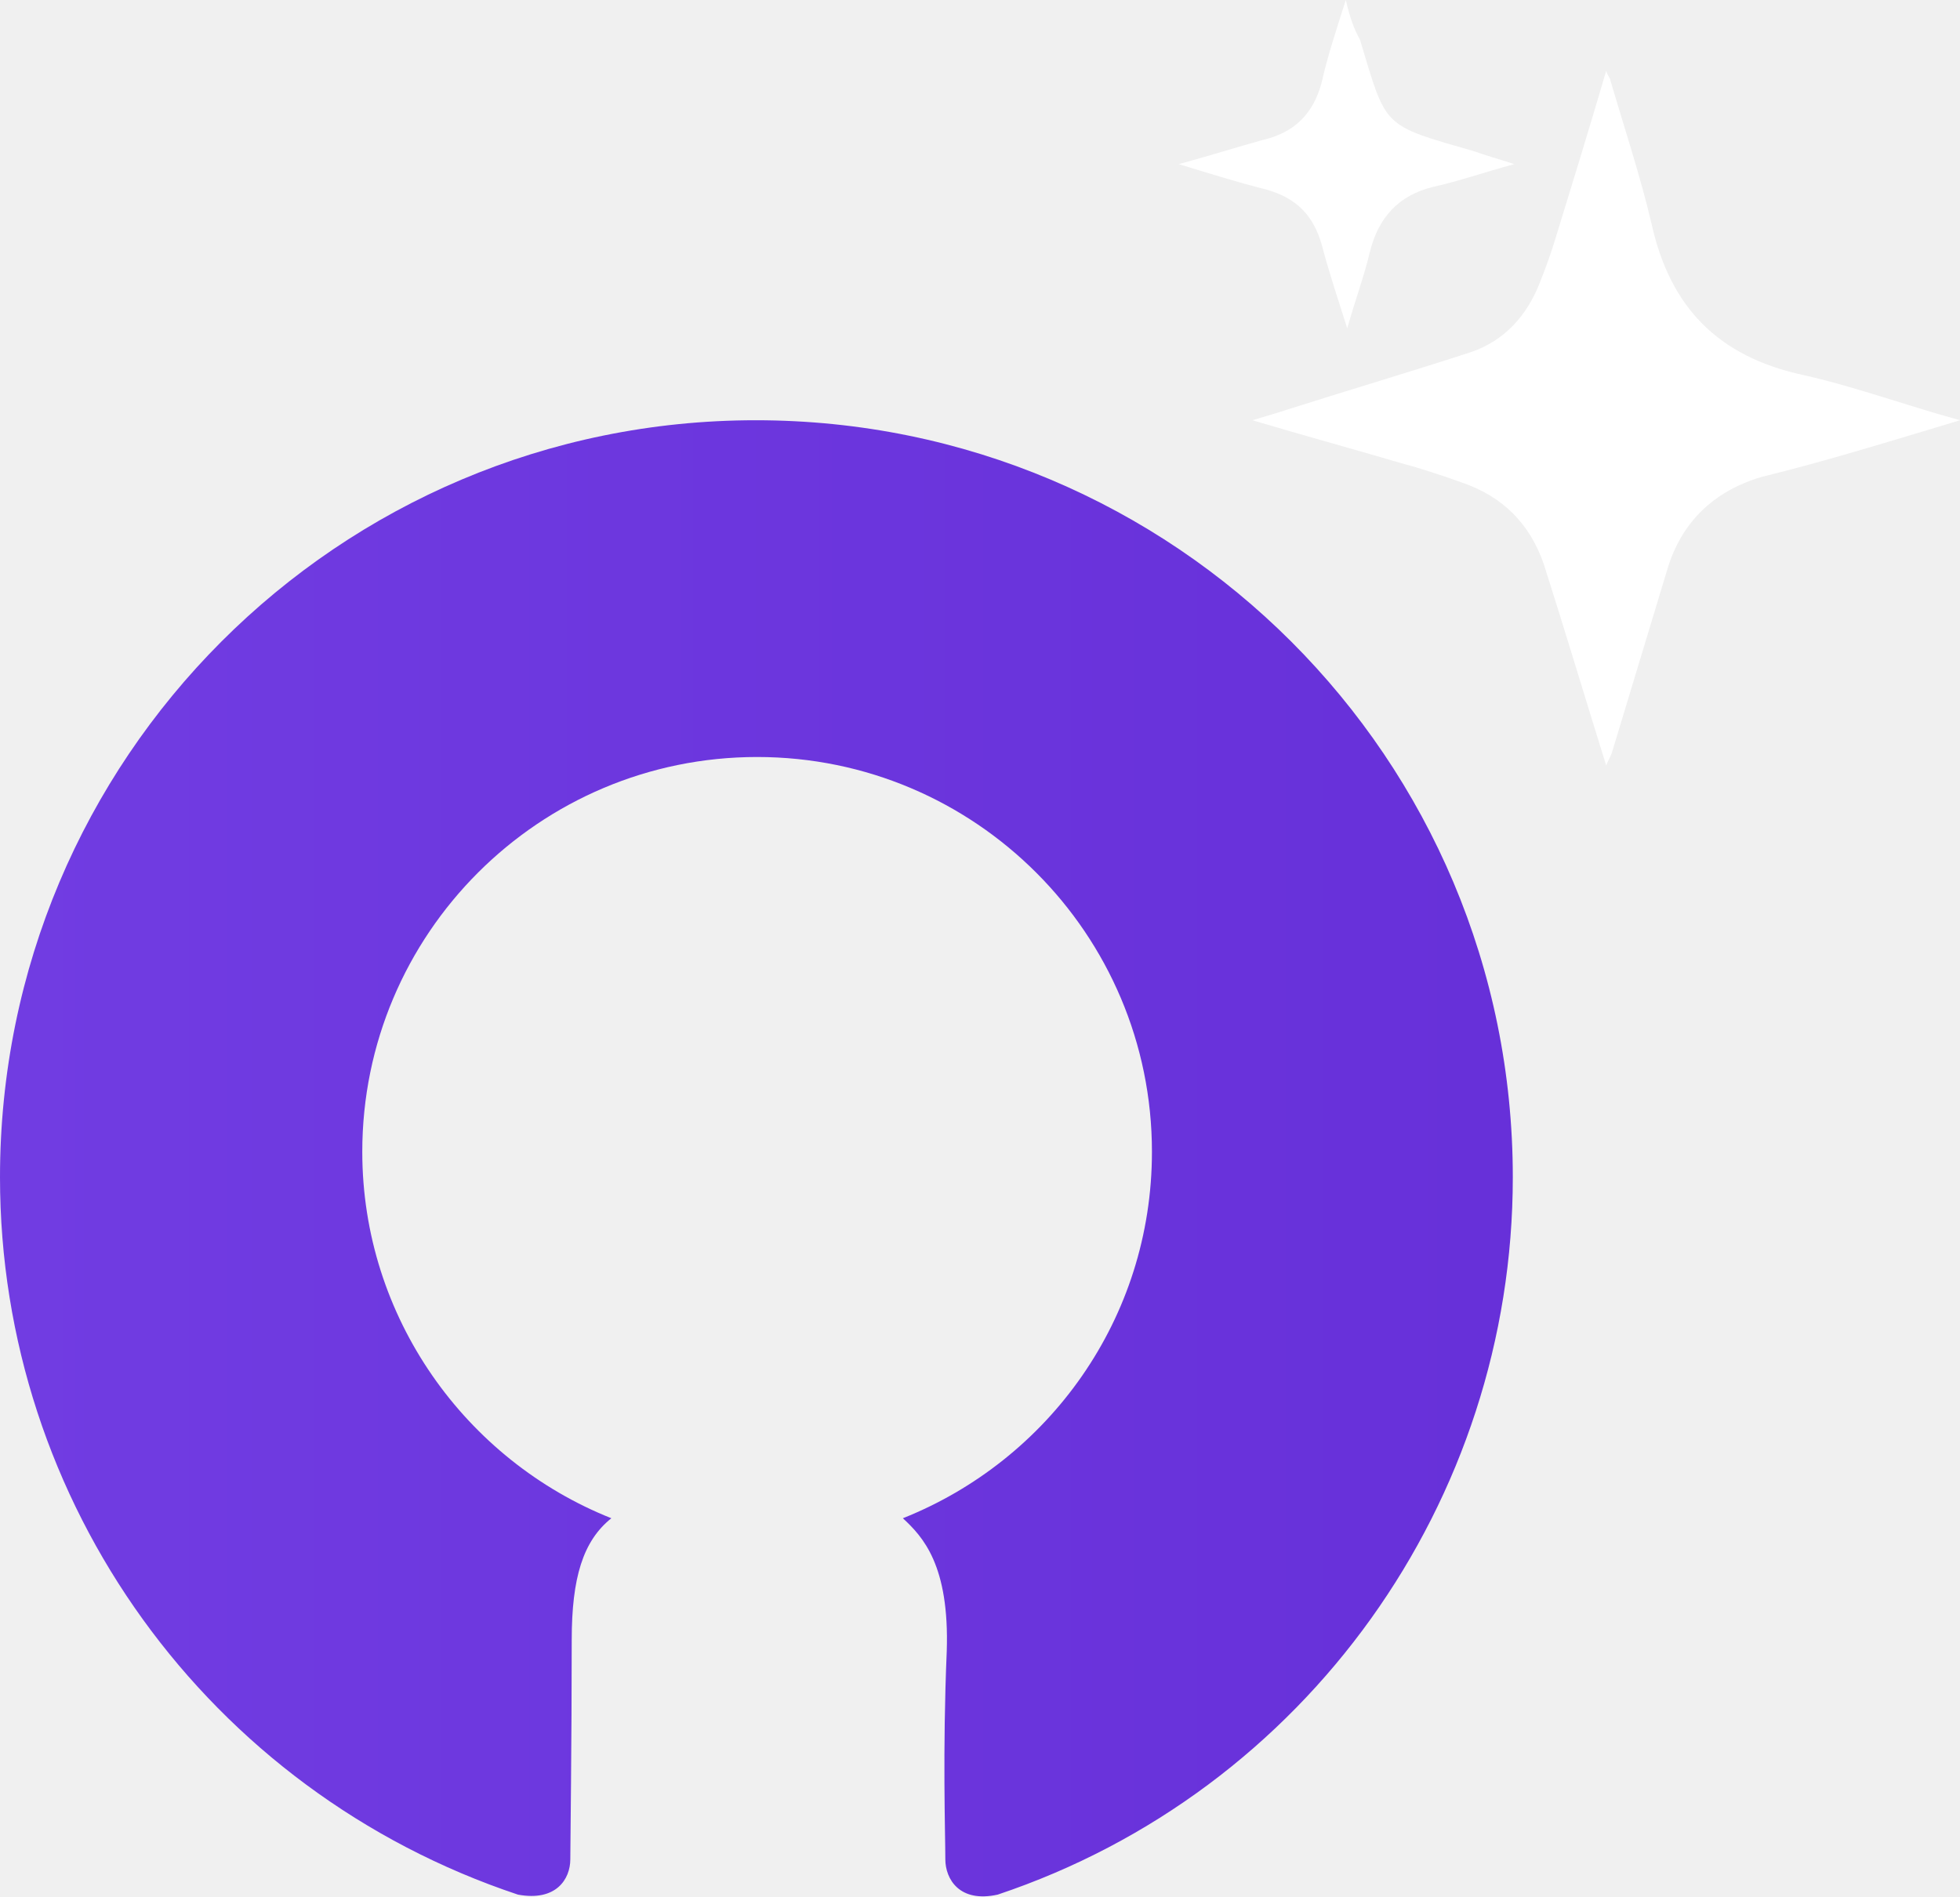
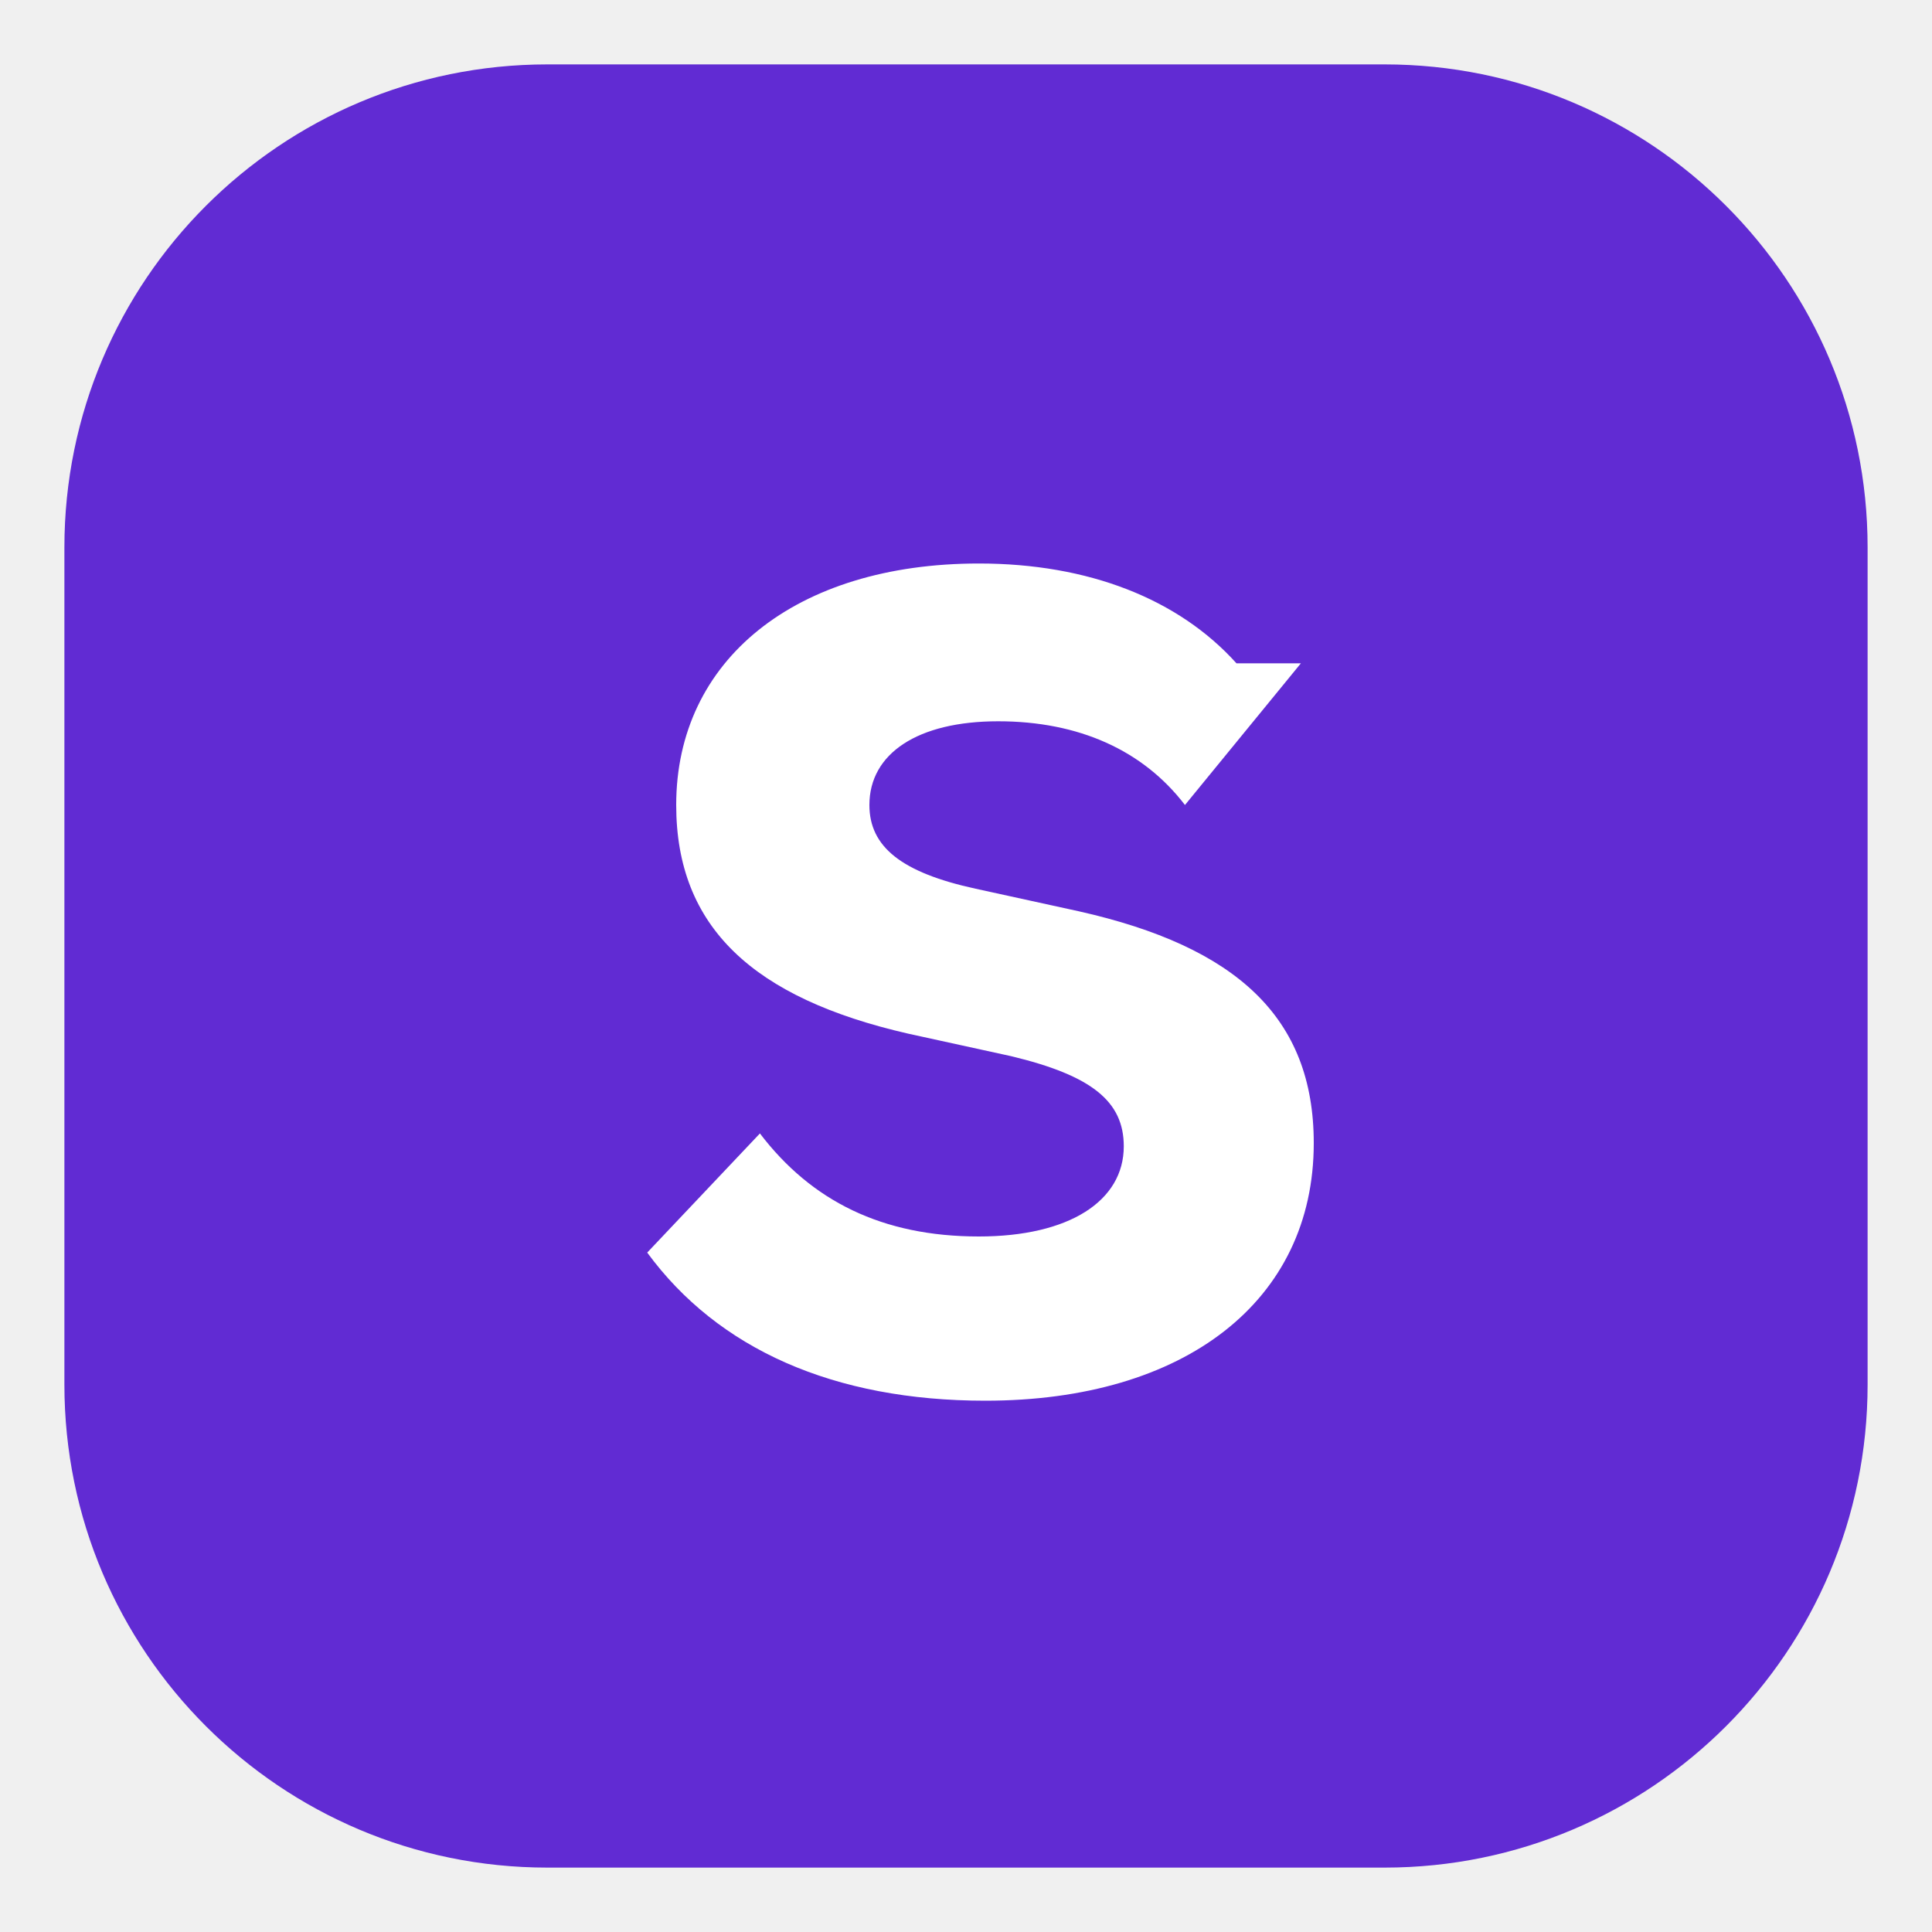
- <svg xmlns="http://www.w3.org/2000/svg" version="1.1" x="0px" y="0px" style="enable-background:new 0 0 485.5 142;" xml:space="preserve" viewBox="3 4 138.5 134.02">
-   <style type="text/css">
- 	.st0{display:none;}
- 	.st1{display:inline;fill:#080B13;}
- 	.st2{enable-background:new    ;}
- 	.st3{fill:#FFFFFF;}
- 	.st4{fill:url(#SVGID_1_);}
- </style>
-   <g class="st2">
-     <g>
-       <path class="st3" d="M141.5,33.7c-4-1.1-7.5-2.4-11.1-3.2c-6-1.3-9.4-4.8-10.7-10.7c-0.8-3.4-1.9-6.7-2.9-10.1    c0-0.2-0.2-0.3-0.3-0.7c-1.2,4.1-2.4,8-3.6,11.9c-0.3,1-0.7,2.1-1.1,3.1c-0.9,2.3-2.5,4.1-4.9,4.9c-4.3,1.4-8.7,2.7-13.1,4.1    c-0.6,0.2-1.3,0.4-2.3,0.7c3.7,1.1,7,2,10.4,3c1.5,0.4,3,0.9,4.4,1.4c2.9,1,4.8,2.9,5.8,5.8c1.5,4.7,2.9,9.4,4.4,14.2    c0.1-0.3,0.3-0.6,0.4-0.9c1.3-4.3,2.6-8.6,3.9-12.9c1-3.4,3.3-5.6,6.7-6.6C132,36.6,136.5,35.2,141.5,33.7z" />
-       <path class="st3" d="M98.1,4c-0.7,2.2-1.3,4-1.7,5.8c-0.6,2.3-2,3.6-4.2,4.1c-1.8,0.5-3.7,1.1-5.9,1.7c2.3,0.7,4.2,1.3,6.2,1.8    c2.1,0.6,3.3,1.8,3.9,3.9c0.5,1.9,1.1,3.7,1.8,5.9c0.6-2.1,1.2-3.7,1.6-5.4c0.6-2.4,2-4,4.5-4.6c1.8-0.4,3.5-1,5.7-1.6    c-1.2-0.4-2-0.6-2.8-0.9c-6.6-1.9-6.2-1.6-8.1-7.9C98.7,6.1,98.4,5.3,98.1,4z" />
-     </g>
-     <g id="Vector_Smart_Object_xA0_Image_00000107568830299365483660000013795074849348738710_">
-       <linearGradient id="SVGID_1_" gradientUnits="userSpaceOnUse" x1="2.959" y1="85.854" x2="109.873" y2="85.854">
-         <stop offset="0" style="stop-color:#713CE2" />
-         <stop offset="1" style="stop-color:#6730D9" />
-       </linearGradient>
-       <path class="st4" d="M56.4,33.7C26.9,33.7,3,57.6,3,87.2c0,23,14.7,43.4,36.6,50.7c2.7,0.5,3.7-1.1,3.7-2.5    c0-0.8,0.1-8.4,0.1-15.5c0-4.4,0.8-7,2.8-8.6c-10.3-4.1-17.6-14.2-17.6-25.9c0-15.4,12.5-27.9,27.9-27.9    c15.4,0,27.9,12.5,27.9,27.9c0,11.8-7.3,21.8-17.6,25.9c1.4,1.3,3.3,3.3,3.1,9.4c-0.3,7.1-0.1,12.9-0.1,14.7c0,1.4,1,3.1,3.7,2.5    c21.8-7.3,36.4-27.8,36.4-50.7C109.9,57.6,86,33.7,56.4,33.7z" />
-     </g>
-   </g>
+ <svg xmlns="http://www.w3.org/2000/svg" width="60" height="60" viewBox="0 0 60 60" fill="none" role="img" aria-label="Soiklop">
+   <rect x="2" y="2" width="56" height="56" rx="15" fill="#612BD3" />
+   <path d="M38.4 20.6c-1.8-2-4.6-3.1-8-3.1-5.7 0-9.4 3-9.4 7.5 0 3.8 2.4 6 7.2 7.1l3.2.7c2.5.6 3.5 1.4 3.5 2.8 0 1.7-1.7 2.8-4.5 2.8-3 0-5.2-1.1-6.8-3.2l-3.5 3.7c2.2 3 5.8 4.6 10.5 4.6 6.2 0 10.2-3.1 10.2-8 0-3.9-2.4-6.1-7.3-7.2l-3.2-.7c-2.3-.5-3.3-1.3-3.3-2.6 0-1.6 1.5-2.6 4-2.6 2.5 0 4.5.9 5.8 2.6l3.6-4.4z" fill="#FFFFFF" />
</svg>
